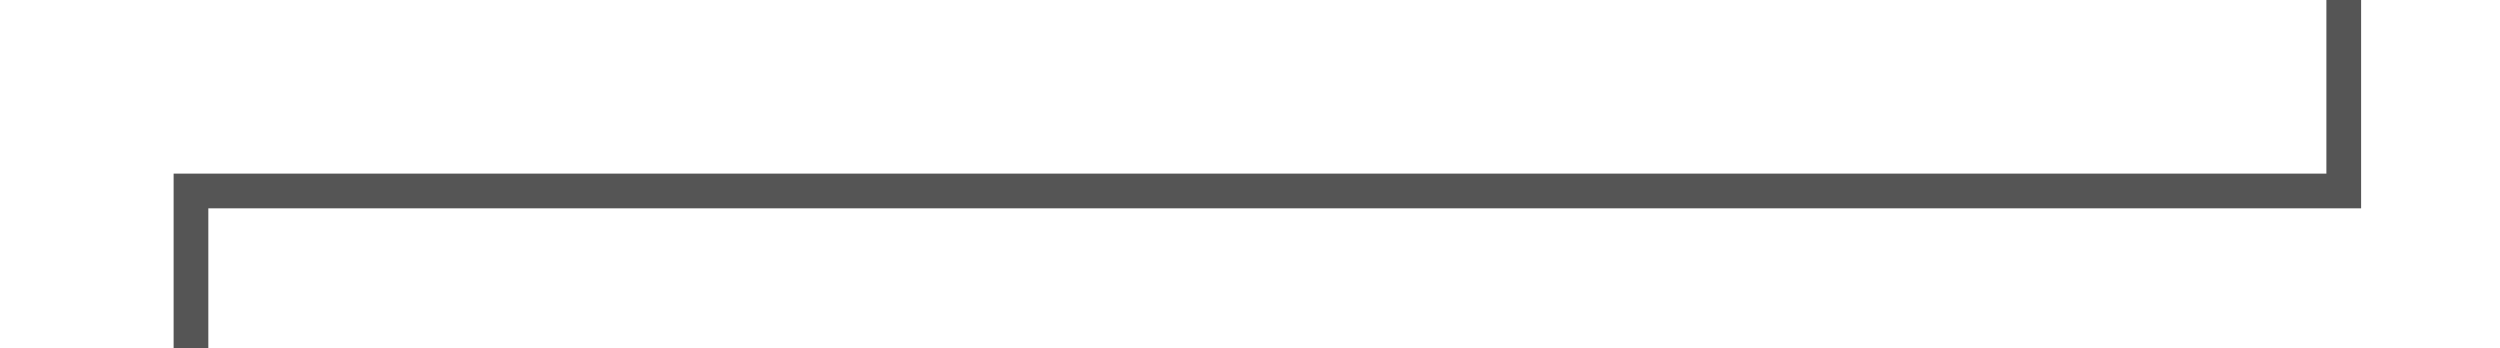
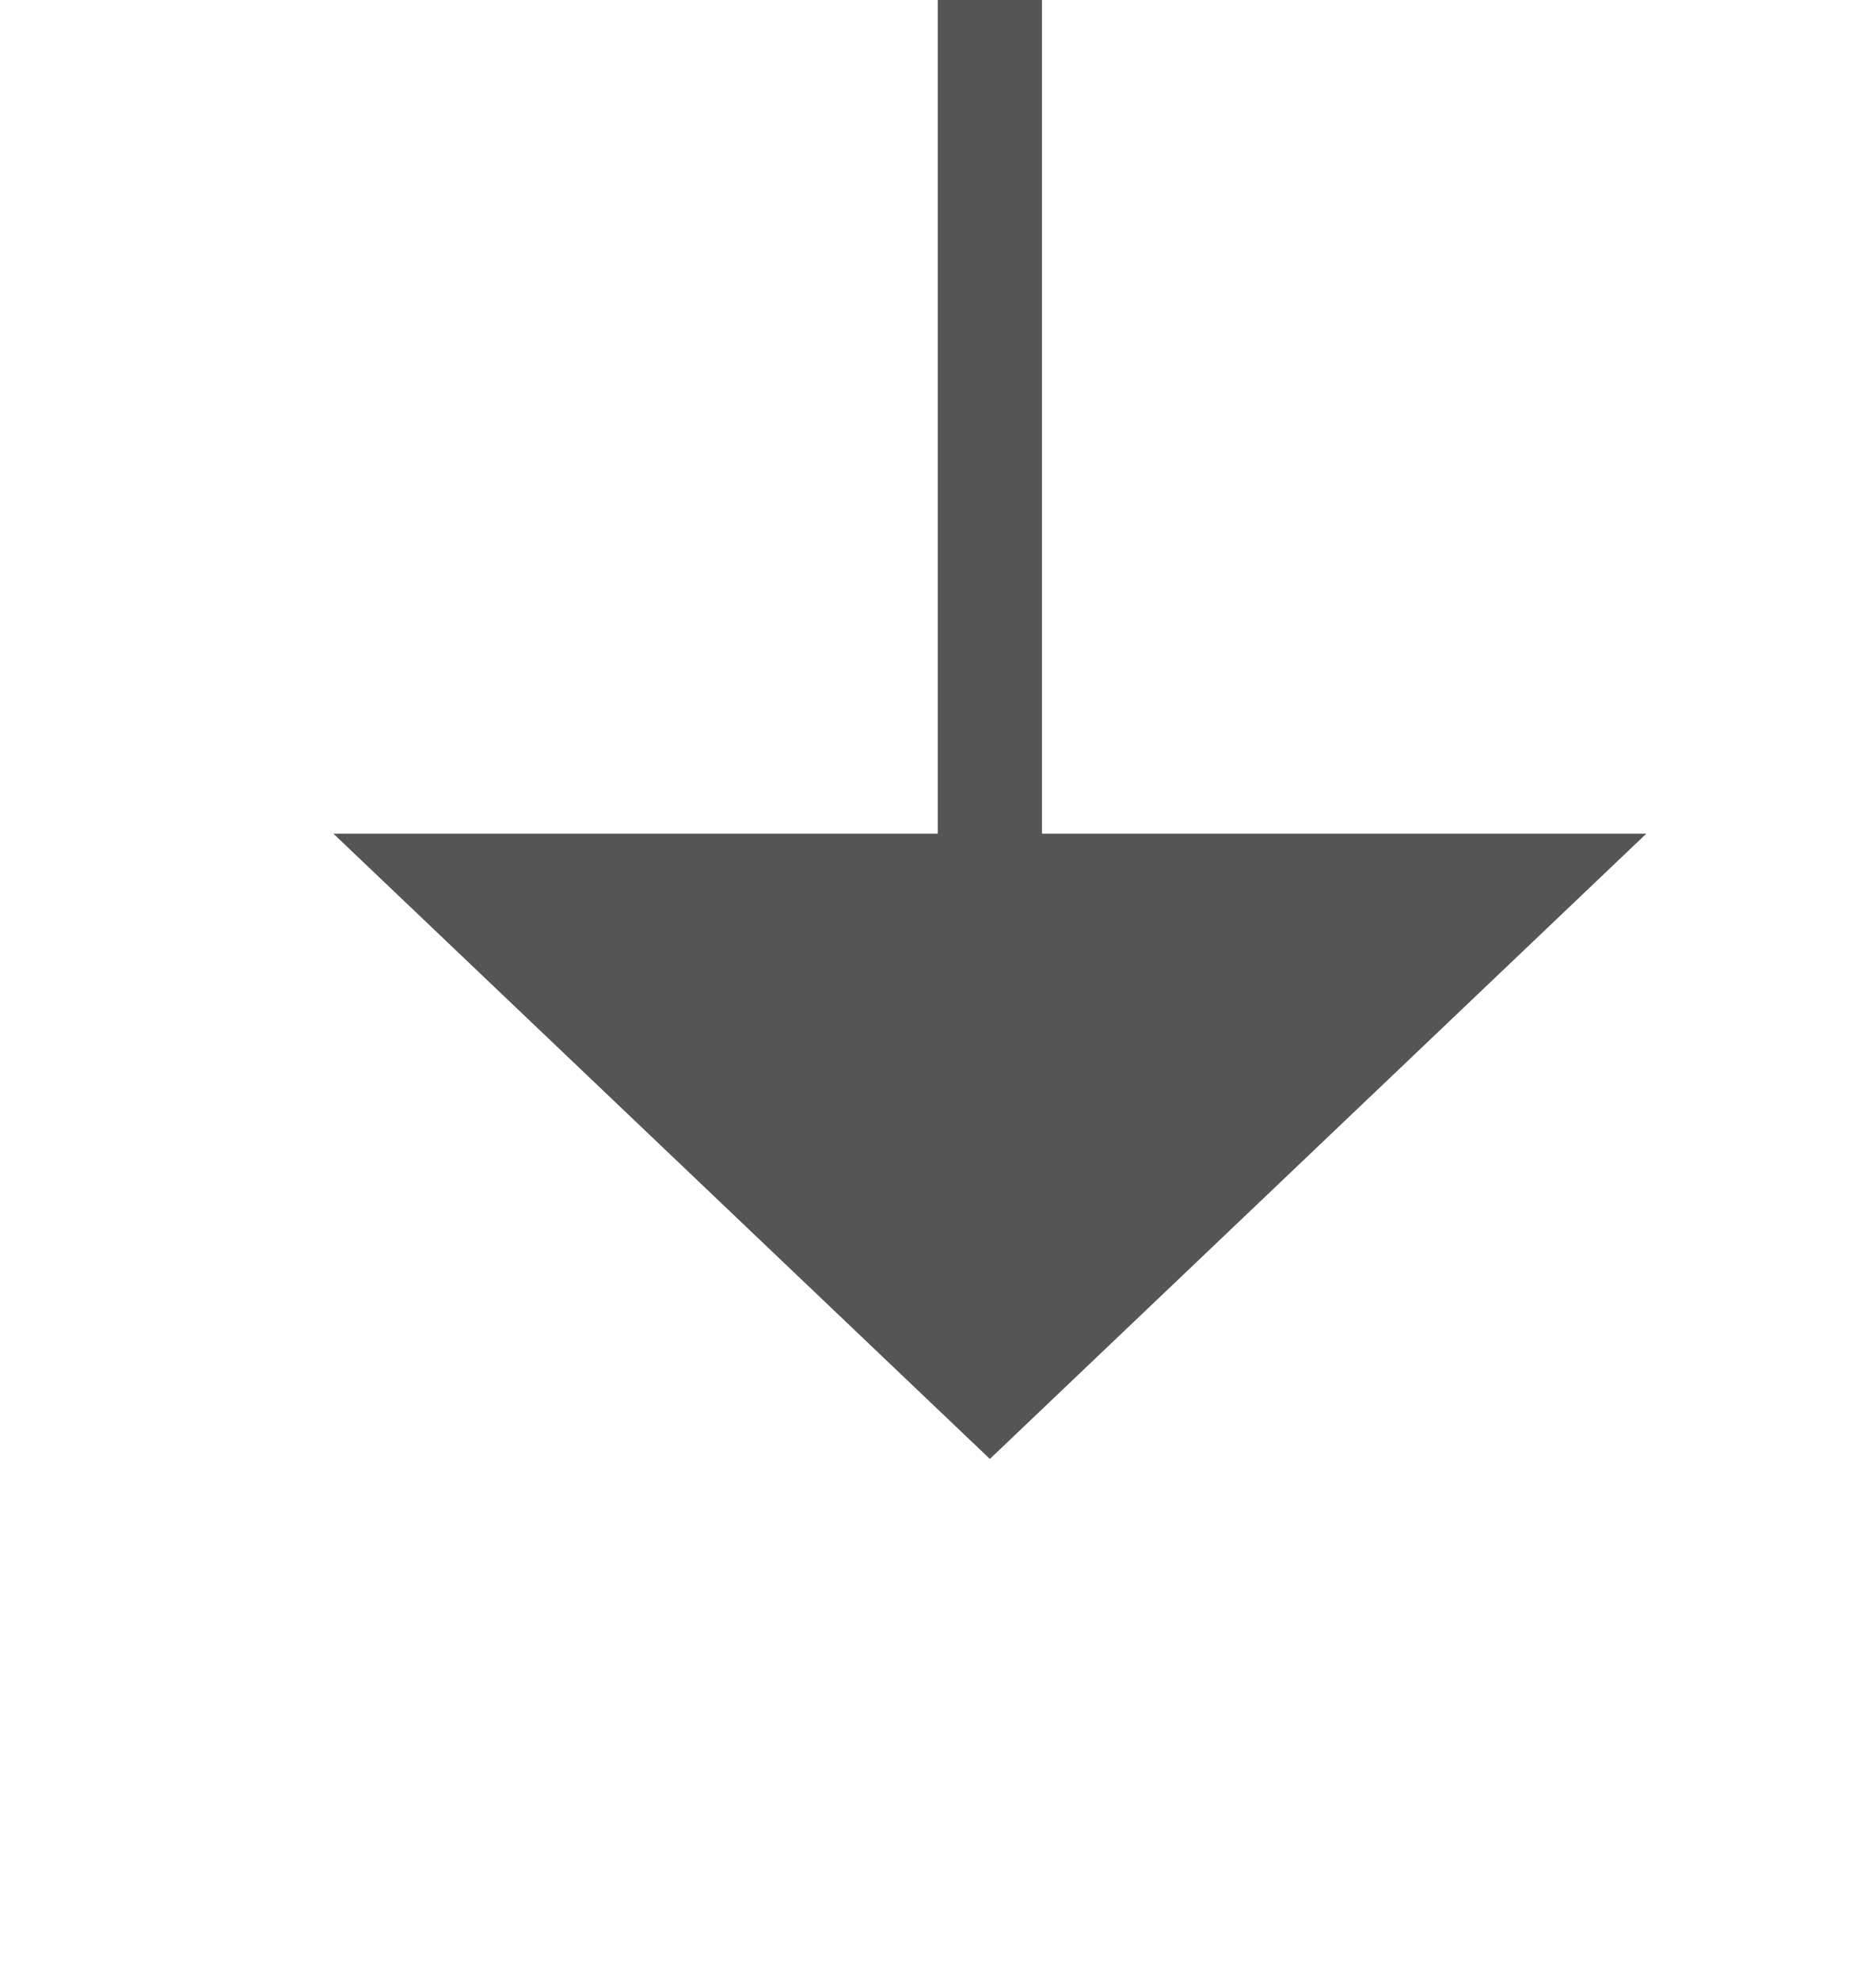
- <svg xmlns="http://www.w3.org/2000/svg" version="1.1" width="72px" height="10px" preserveAspectRatio="xMinYMid meet" viewBox="380 643  72 8">
-   <path d="M 447.5 621  L 447.5 647.5  L 385.5 647.5  L 385.5 670  " stroke-width="1" stroke="#555555" fill="none" />
-   <path d="M 379.2 669  L 385.5 675  L 391.8 669  L 379.2 669  Z " fill-rule="nonzero" fill="#555555" stroke="none" />
+ <svg xmlns="http://www.w3.org/2000/svg" version="1.1" width="18px" height="19px" preserveAspectRatio="xMidYMin meet" viewBox="439 655  16 19">
+   <path d="M 447.5 621  L 447.5 664  " stroke-width="1" stroke="#555555" fill="none" />
+   <path d="M 441.2 663  L 447.5 669  L 453.8 663  L 441.2 663  Z " fill-rule="nonzero" fill="#555555" stroke="none" />
</svg>
